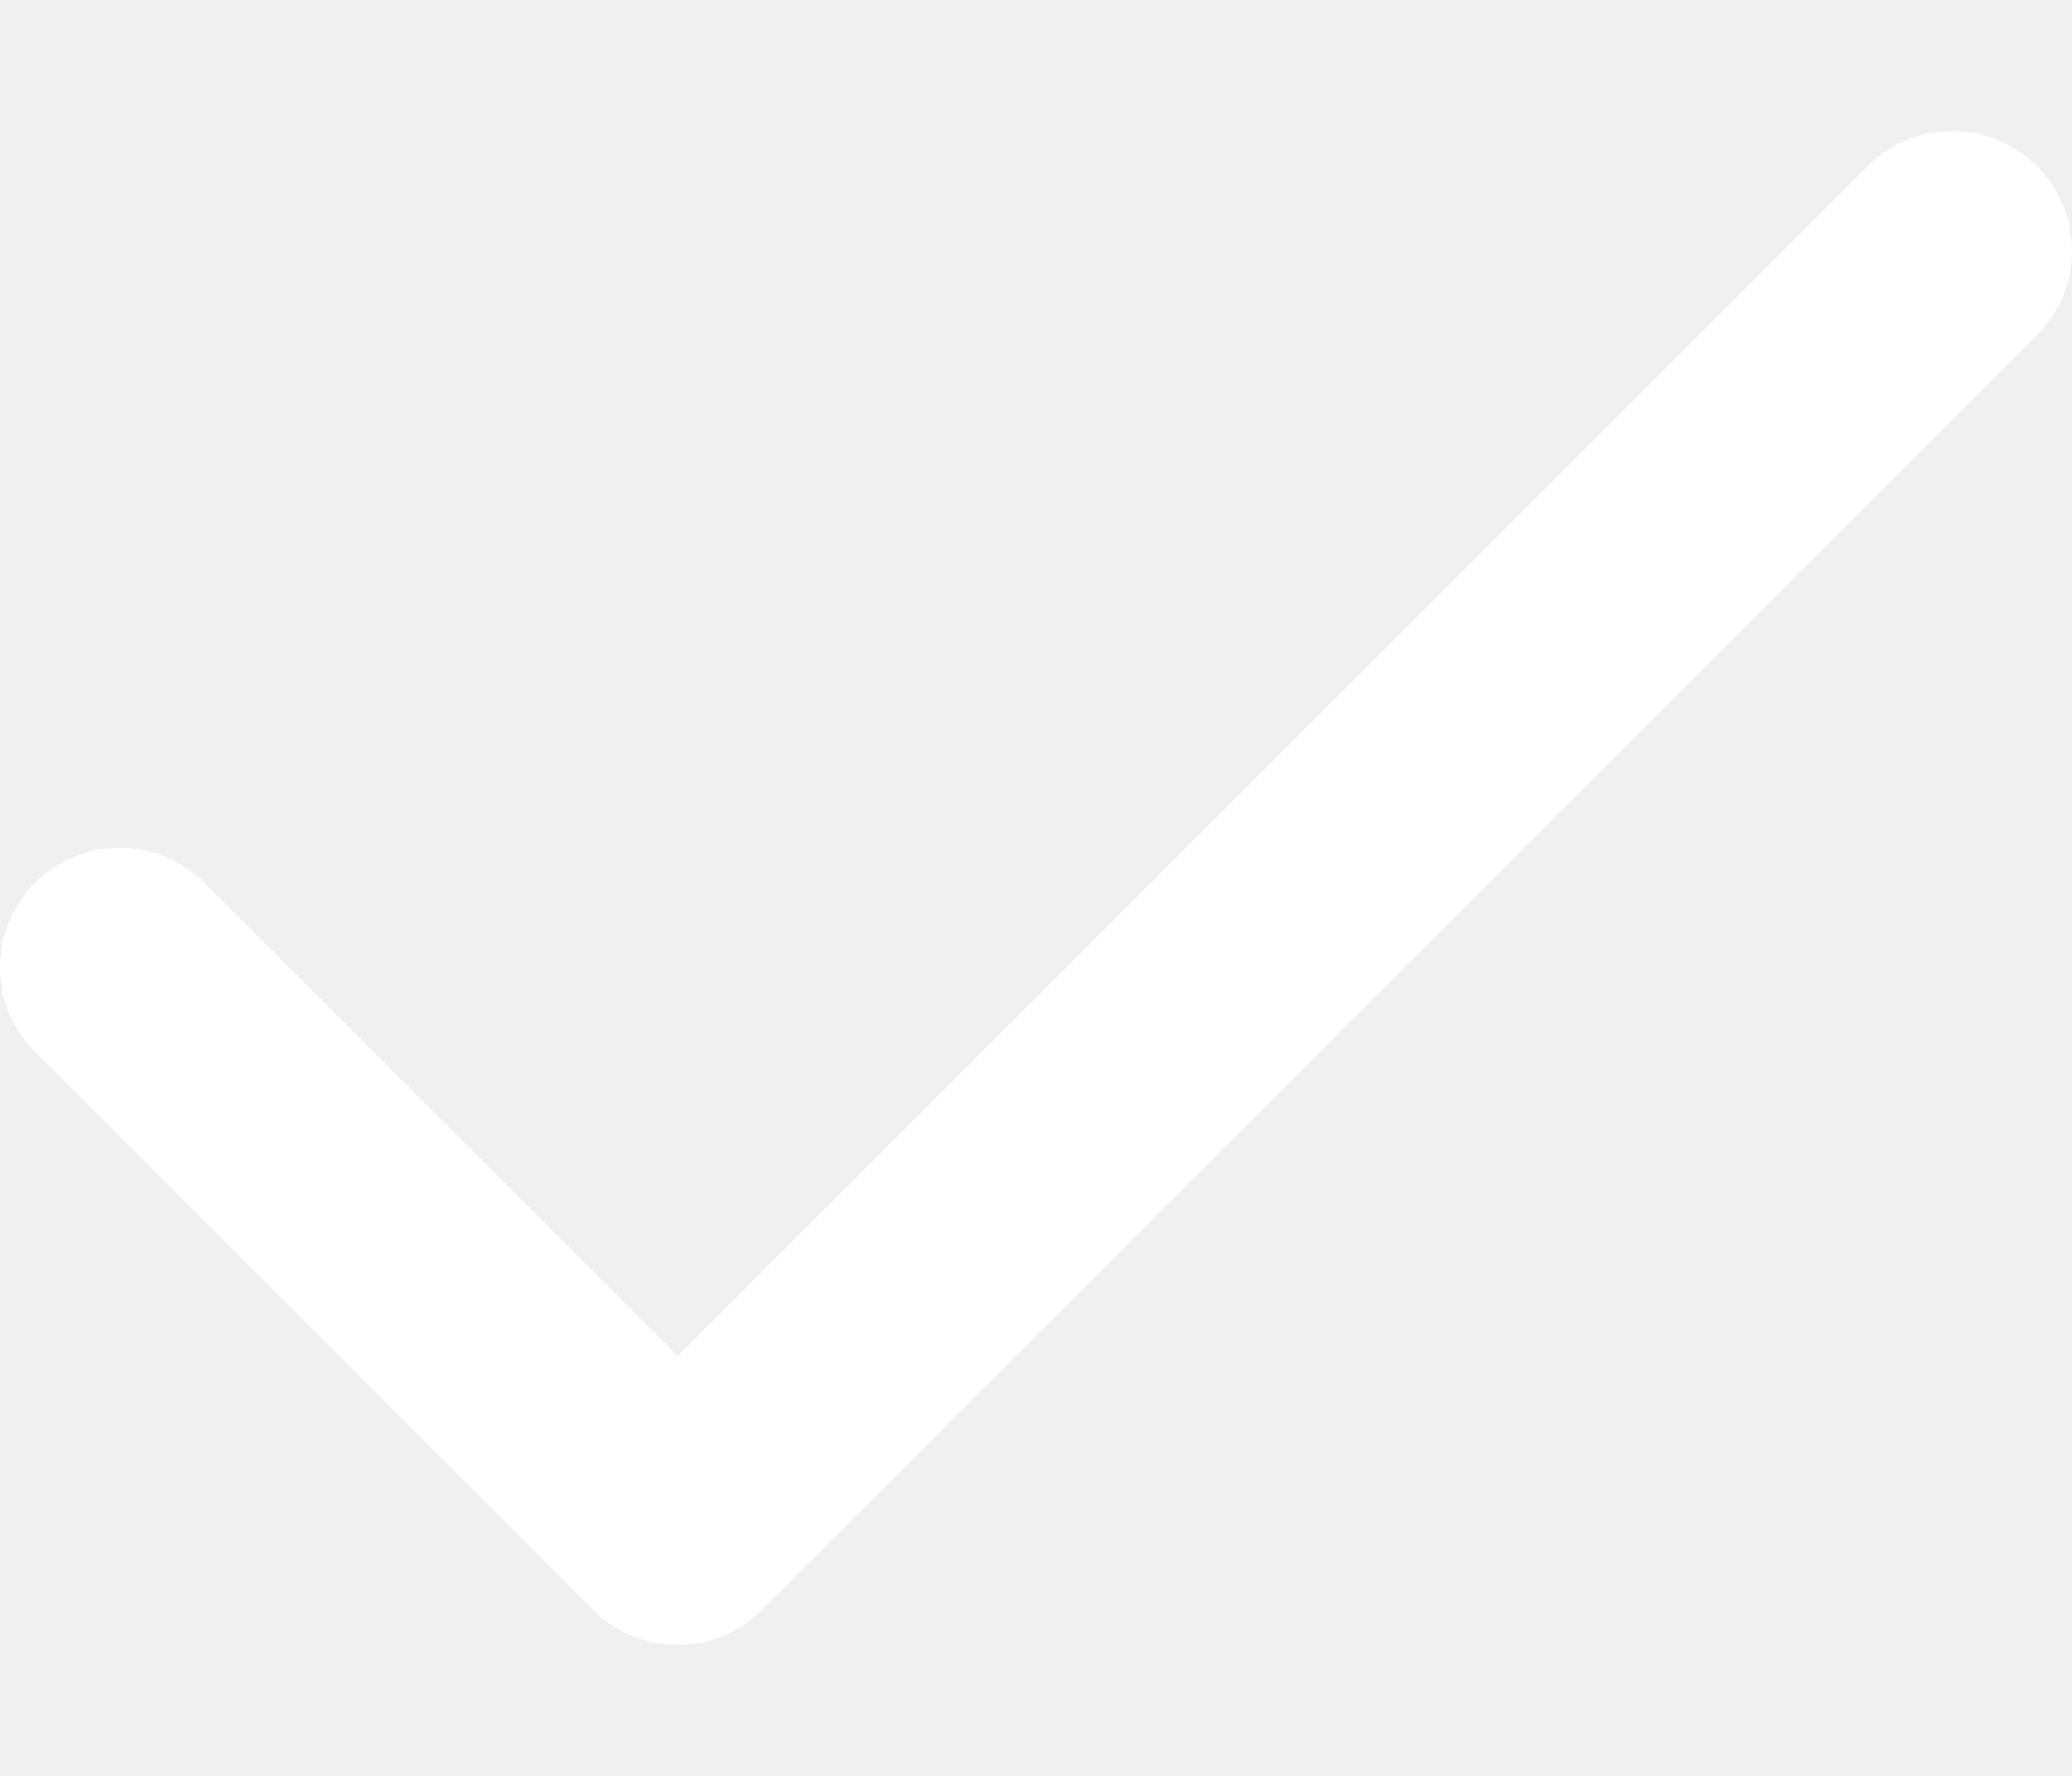
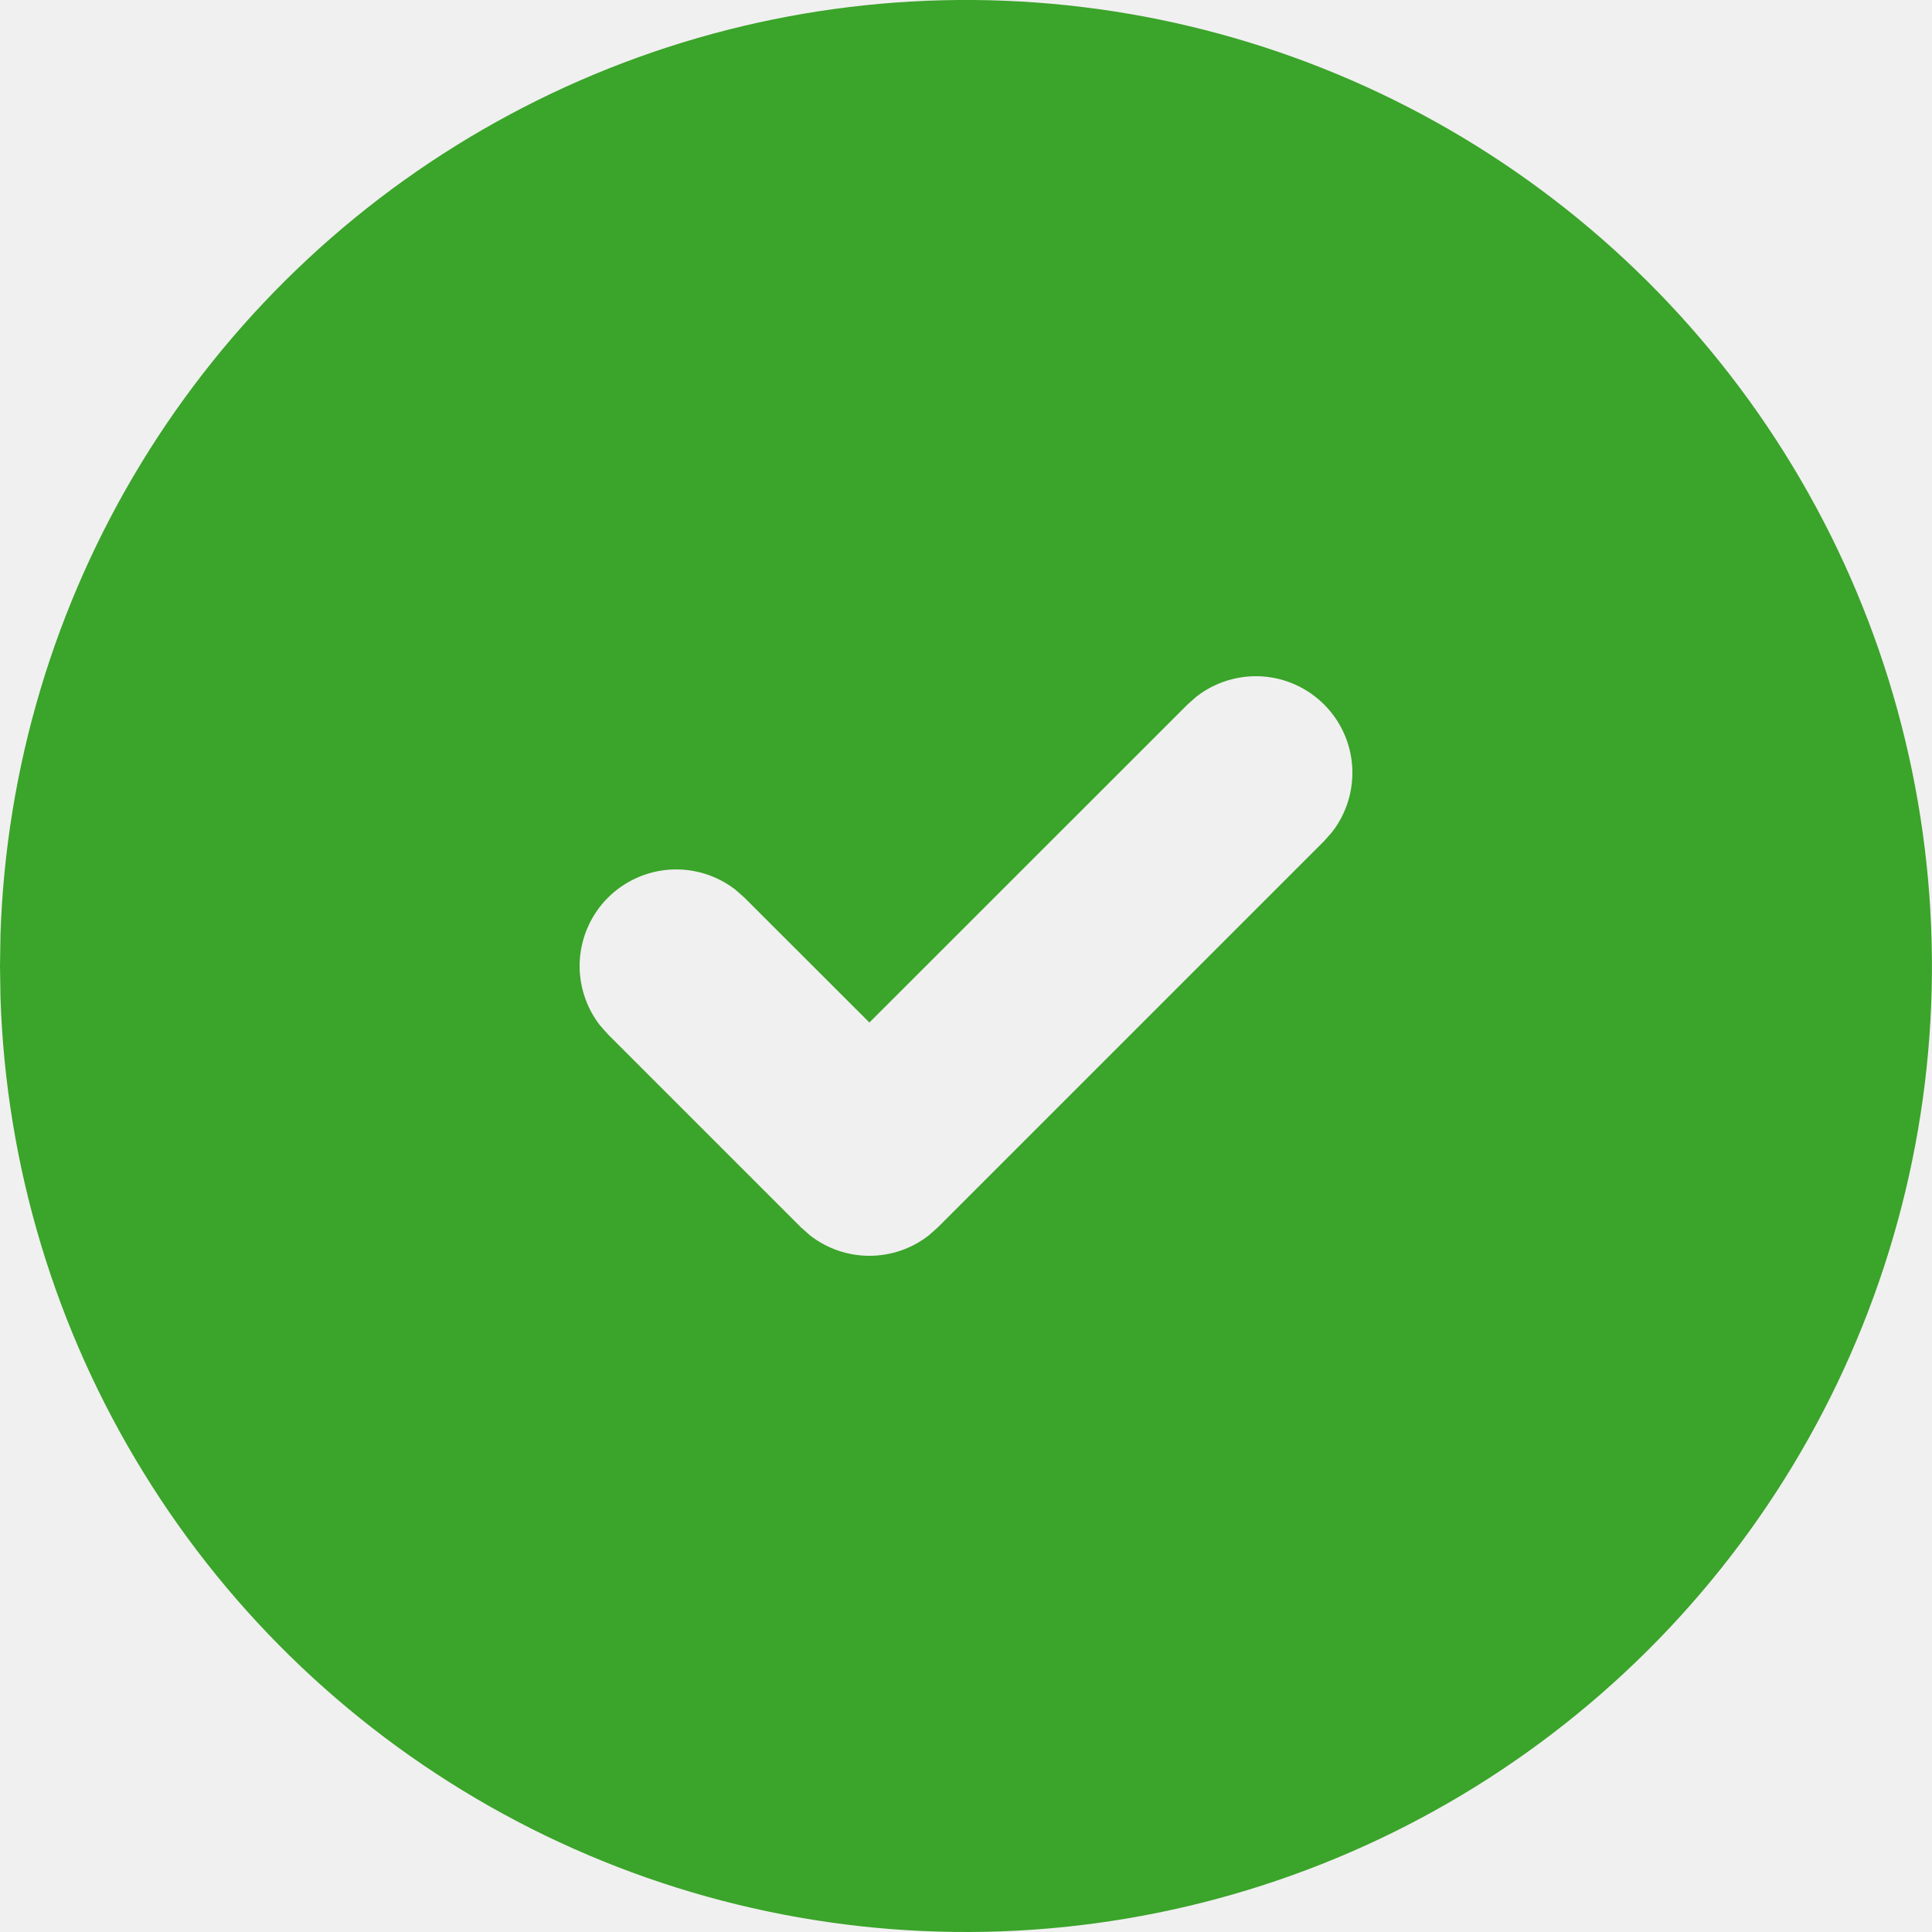
- <svg xmlns="http://www.w3.org/2000/svg" width="14" height="12" viewBox="0 0 14 12" fill="none">
-   <path d="M13.762 2.264L5.149 10.877C5.074 10.953 4.985 11.012 4.887 11.053C4.788 11.094 4.683 11.115 4.577 11.115C4.471 11.115 4.365 11.094 4.267 11.053C4.169 11.012 4.08 10.953 4.005 10.877L0.237 7.109C0.162 7.034 0.102 6.945 0.062 6.847C0.021 6.749 1.11921e-09 6.643 0 6.537C-1.11921e-09 6.431 0.021 6.326 0.062 6.228C0.102 6.13 0.162 6.04 0.237 5.965C0.312 5.89 0.401 5.831 0.499 5.79C0.597 5.749 0.703 5.728 0.809 5.728C0.915 5.728 1.02 5.749 1.118 5.79C1.217 5.831 1.306 5.89 1.381 5.965L4.578 9.162L12.619 1.122C12.771 0.97 12.977 0.885 13.191 0.885C13.406 0.885 13.611 0.97 13.763 1.122C13.915 1.274 14 1.479 14 1.694C14 1.908 13.915 2.114 13.763 2.266L13.762 2.264Z" fill="white" />
+ <svg xmlns="http://www.w3.org/2000/svg" width="20" height="20" viewBox="0 0 20 20" fill="none">
+   <path d="M15 1.34C16.508 2.211 17.763 3.461 18.64 4.965C19.517 6.47 19.985 8.178 19.999 9.919C20.014 11.661 19.573 13.376 18.72 14.895C17.868 16.413 16.633 17.683 15.139 18.578C13.645 19.473 11.943 19.963 10.202 19.998C8.461 20.033 6.741 19.613 5.212 18.779C3.683 17.945 2.398 16.727 1.485 15.243C0.571 13.761 0.061 12.065 0.005 10.324L0 10L0.005 9.676C0.061 7.949 0.564 6.266 1.464 4.791C2.364 3.316 3.631 2.099 5.141 1.26C6.651 0.42 8.353 -0.014 10.081 0C11.809 0.014 13.504 0.476 15 1.34ZM13.707 7.293C13.535 7.121 13.306 7.017 13.063 7.002C12.82 6.987 12.579 7.061 12.387 7.21L12.293 7.293L9 10.585L7.707 9.293L7.613 9.21C7.421 9.061 7.18 8.987 6.937 9.002C6.694 9.018 6.465 9.121 6.293 9.293C6.121 9.465 6.018 9.694 6.002 9.937C5.987 10.18 6.061 10.421 6.21 10.613L6.293 10.707L8.293 12.707L8.387 12.79C8.562 12.926 8.778 13 9 13C9.222 13 9.438 12.926 9.613 12.79L9.707 12.707L13.707 8.707L13.79 8.613C13.939 8.421 14.013 8.18 13.998 7.937C13.983 7.694 13.879 7.465 13.707 7.293Z" fill="#3BA42A" />
</svg>
